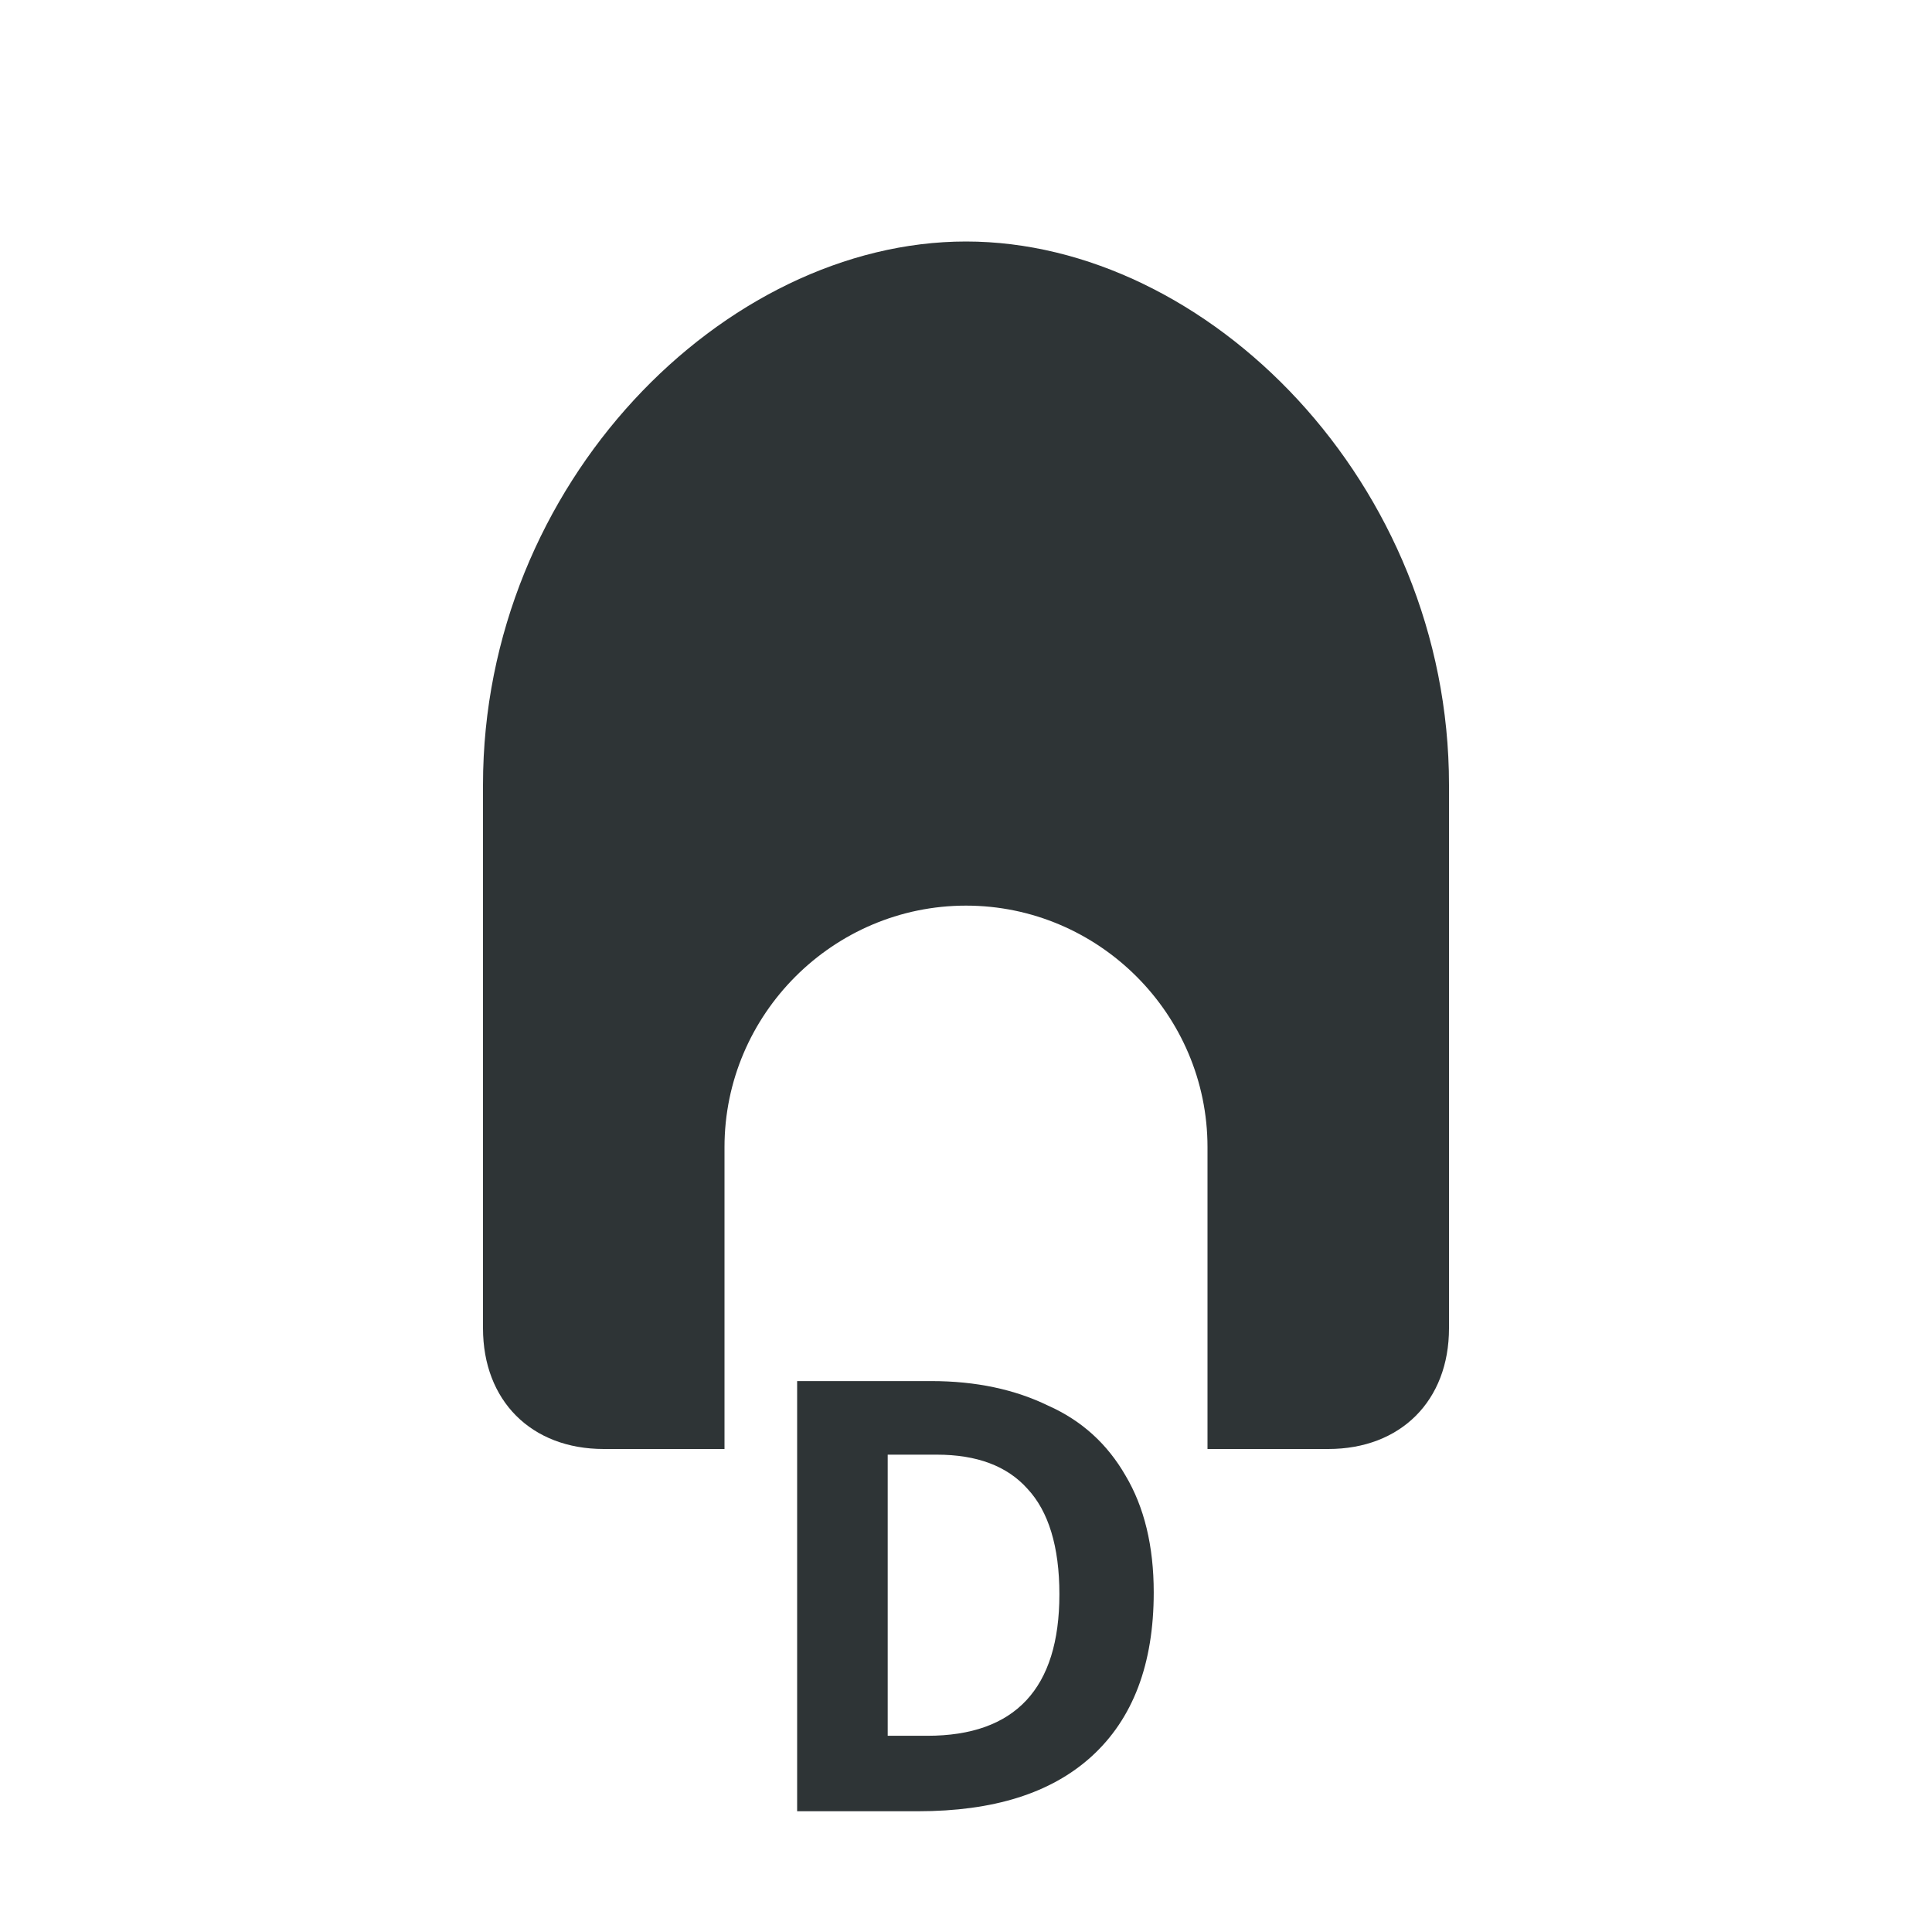
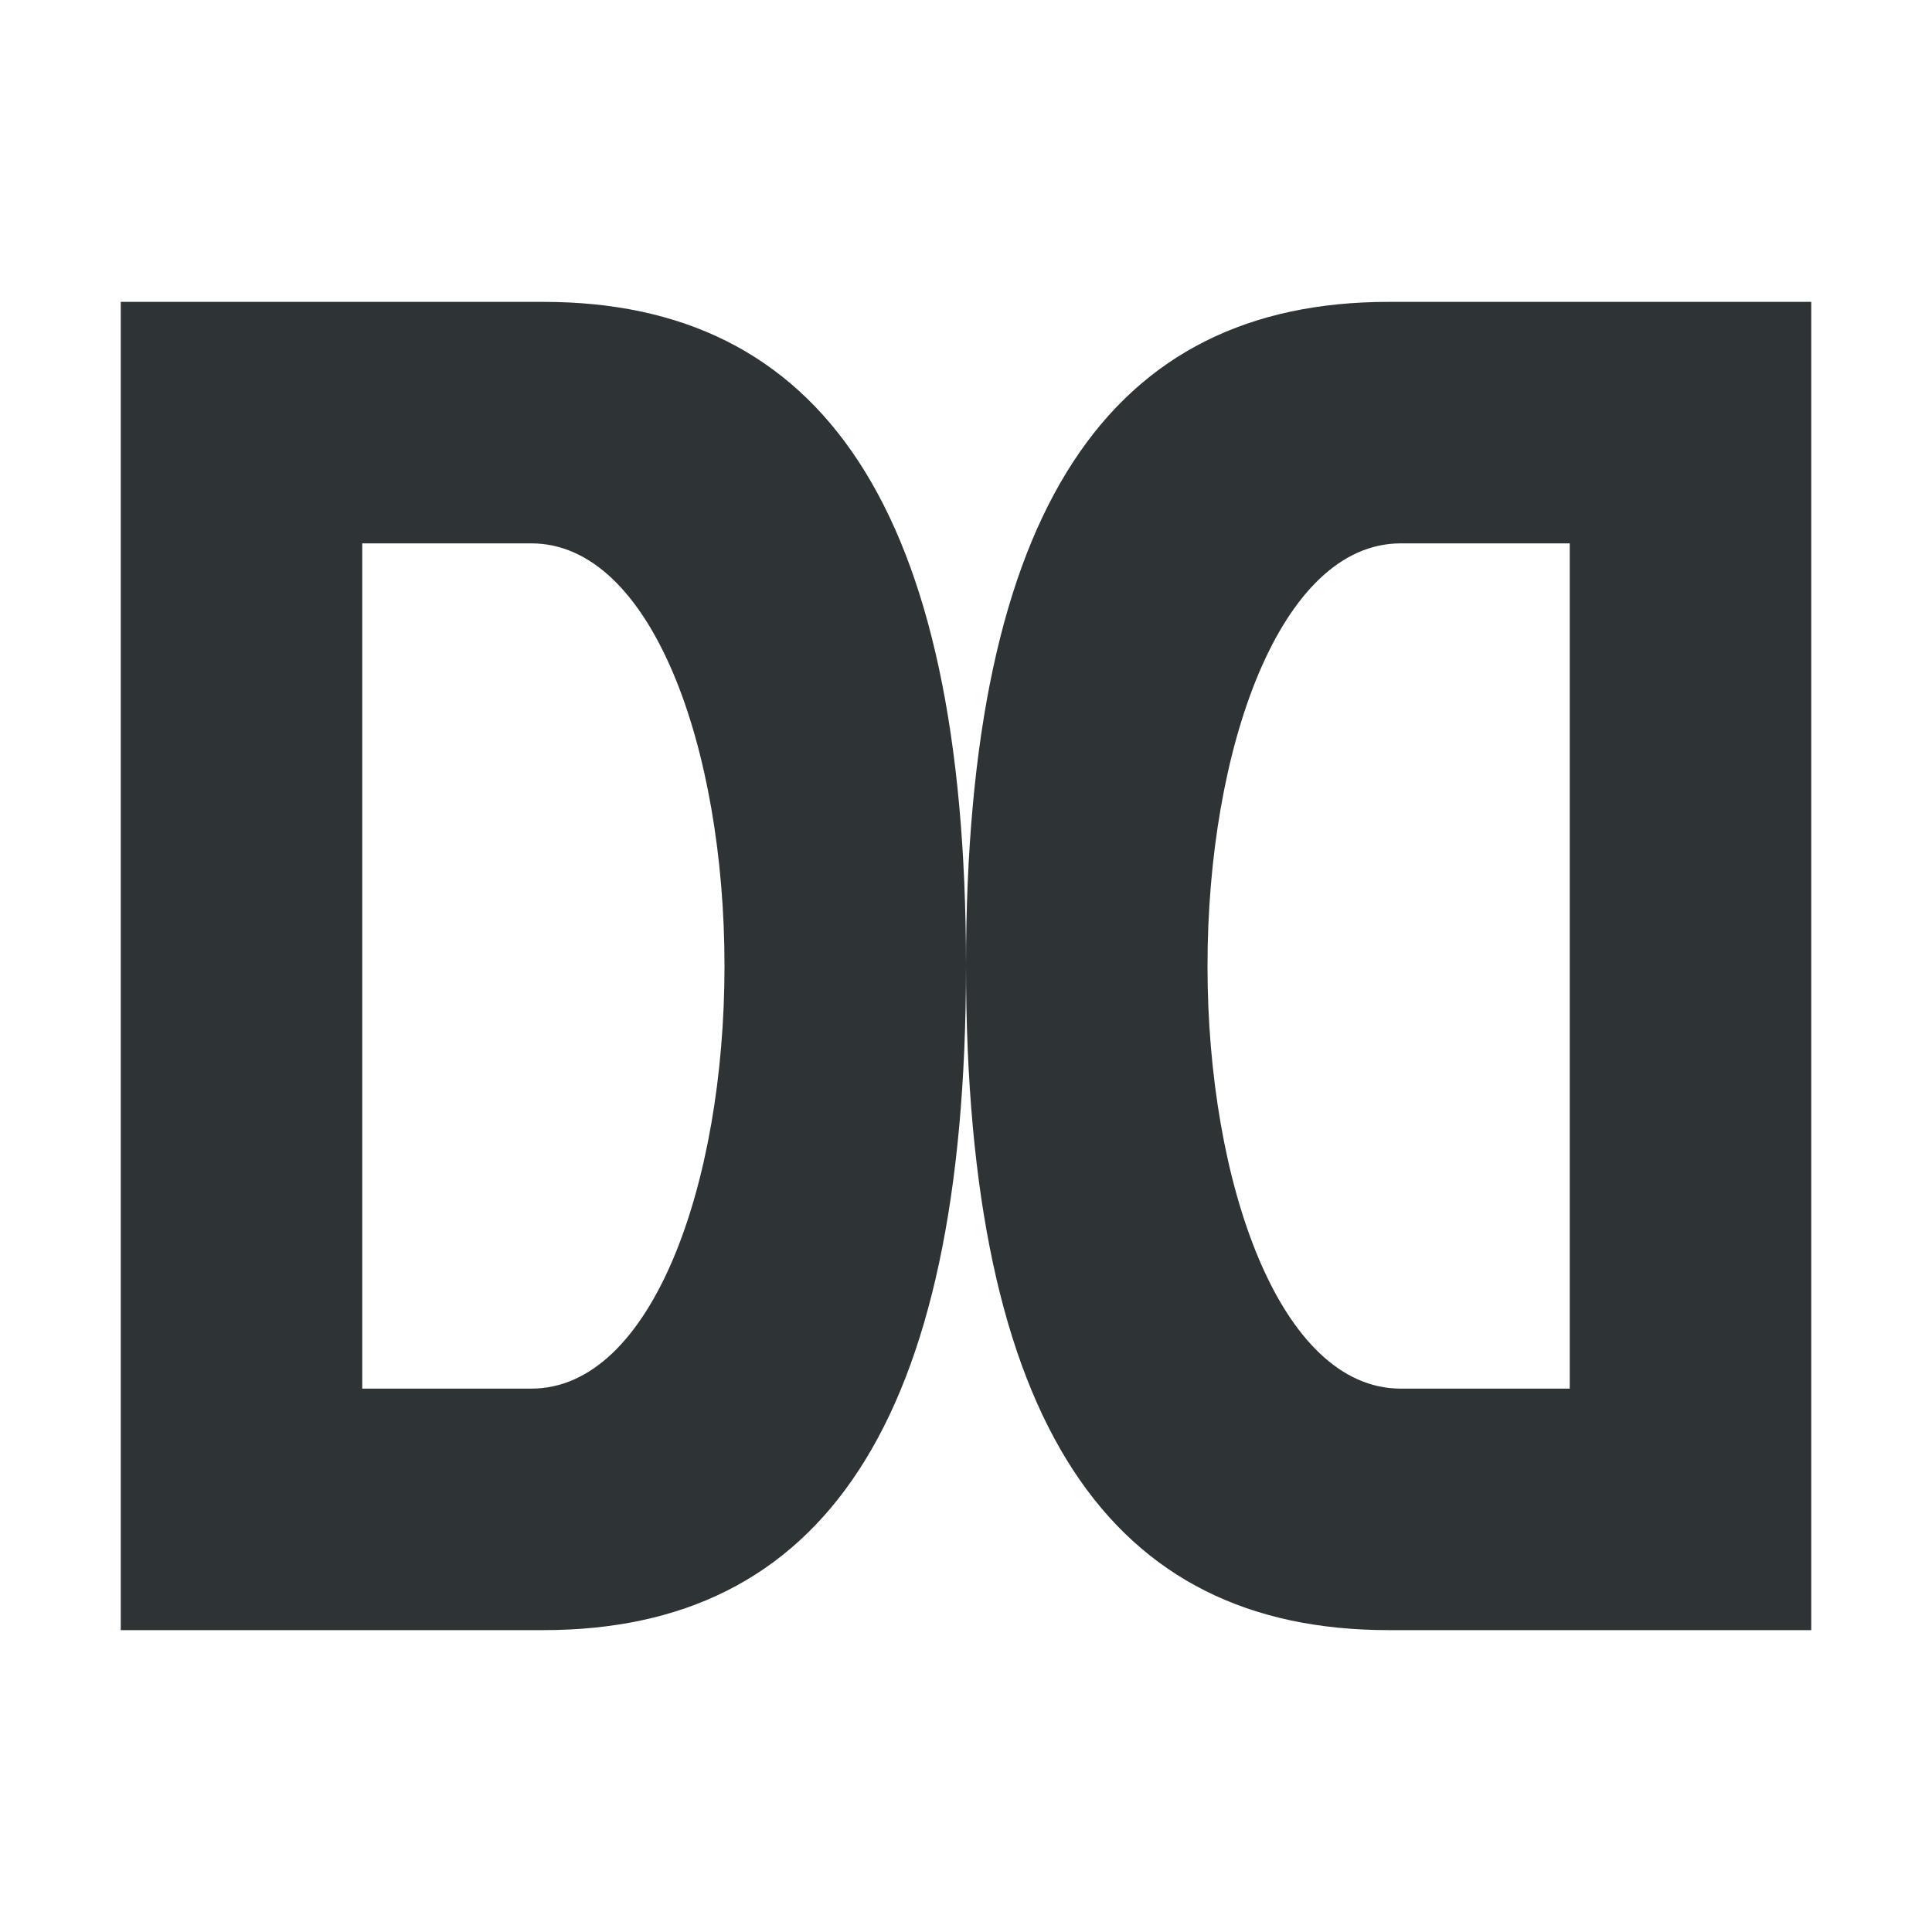
<svg xmlns="http://www.w3.org/2000/svg" width="16" height="16" viewBox="0 0 16 16">
-   <path d="M4 6.5C4 4 6 2 8 2s4 2 4 4.5V11c0 .6-.4 1-1 1h-1v-2.5c0-1.1-.9-2-2-2s-2 .9-2 2V12H5c-.6 0-1-.4-1-1V6.5z" fill="#2e3436" />
-   <text x="8" y="15" text-anchor="middle" font-size="5" font-weight="bold" font-family="sans-serif" fill="#2e3436">D</text>
+   <path fill-rule="evenodd" d="M1 2.5h3.5C6.8 2.5 8 4.2 8 8s-1.2 5.5-3.5 5.5H1V2.5zm2 2v7h1.4C5.4 11.5 6 9.8 6 8s-.6-3.5-1.6-3.5H3zm12-2h-3.5C9.2 2.5 8 4.2 8 8s1.2 5.5 3.5 5.5H15V2.5zm-2 2v7h-1.4C10.6 11.5 10 9.8 10 8s.6-3.5 1.6-3.5H13z" fill="#2e3436" />
</svg>
